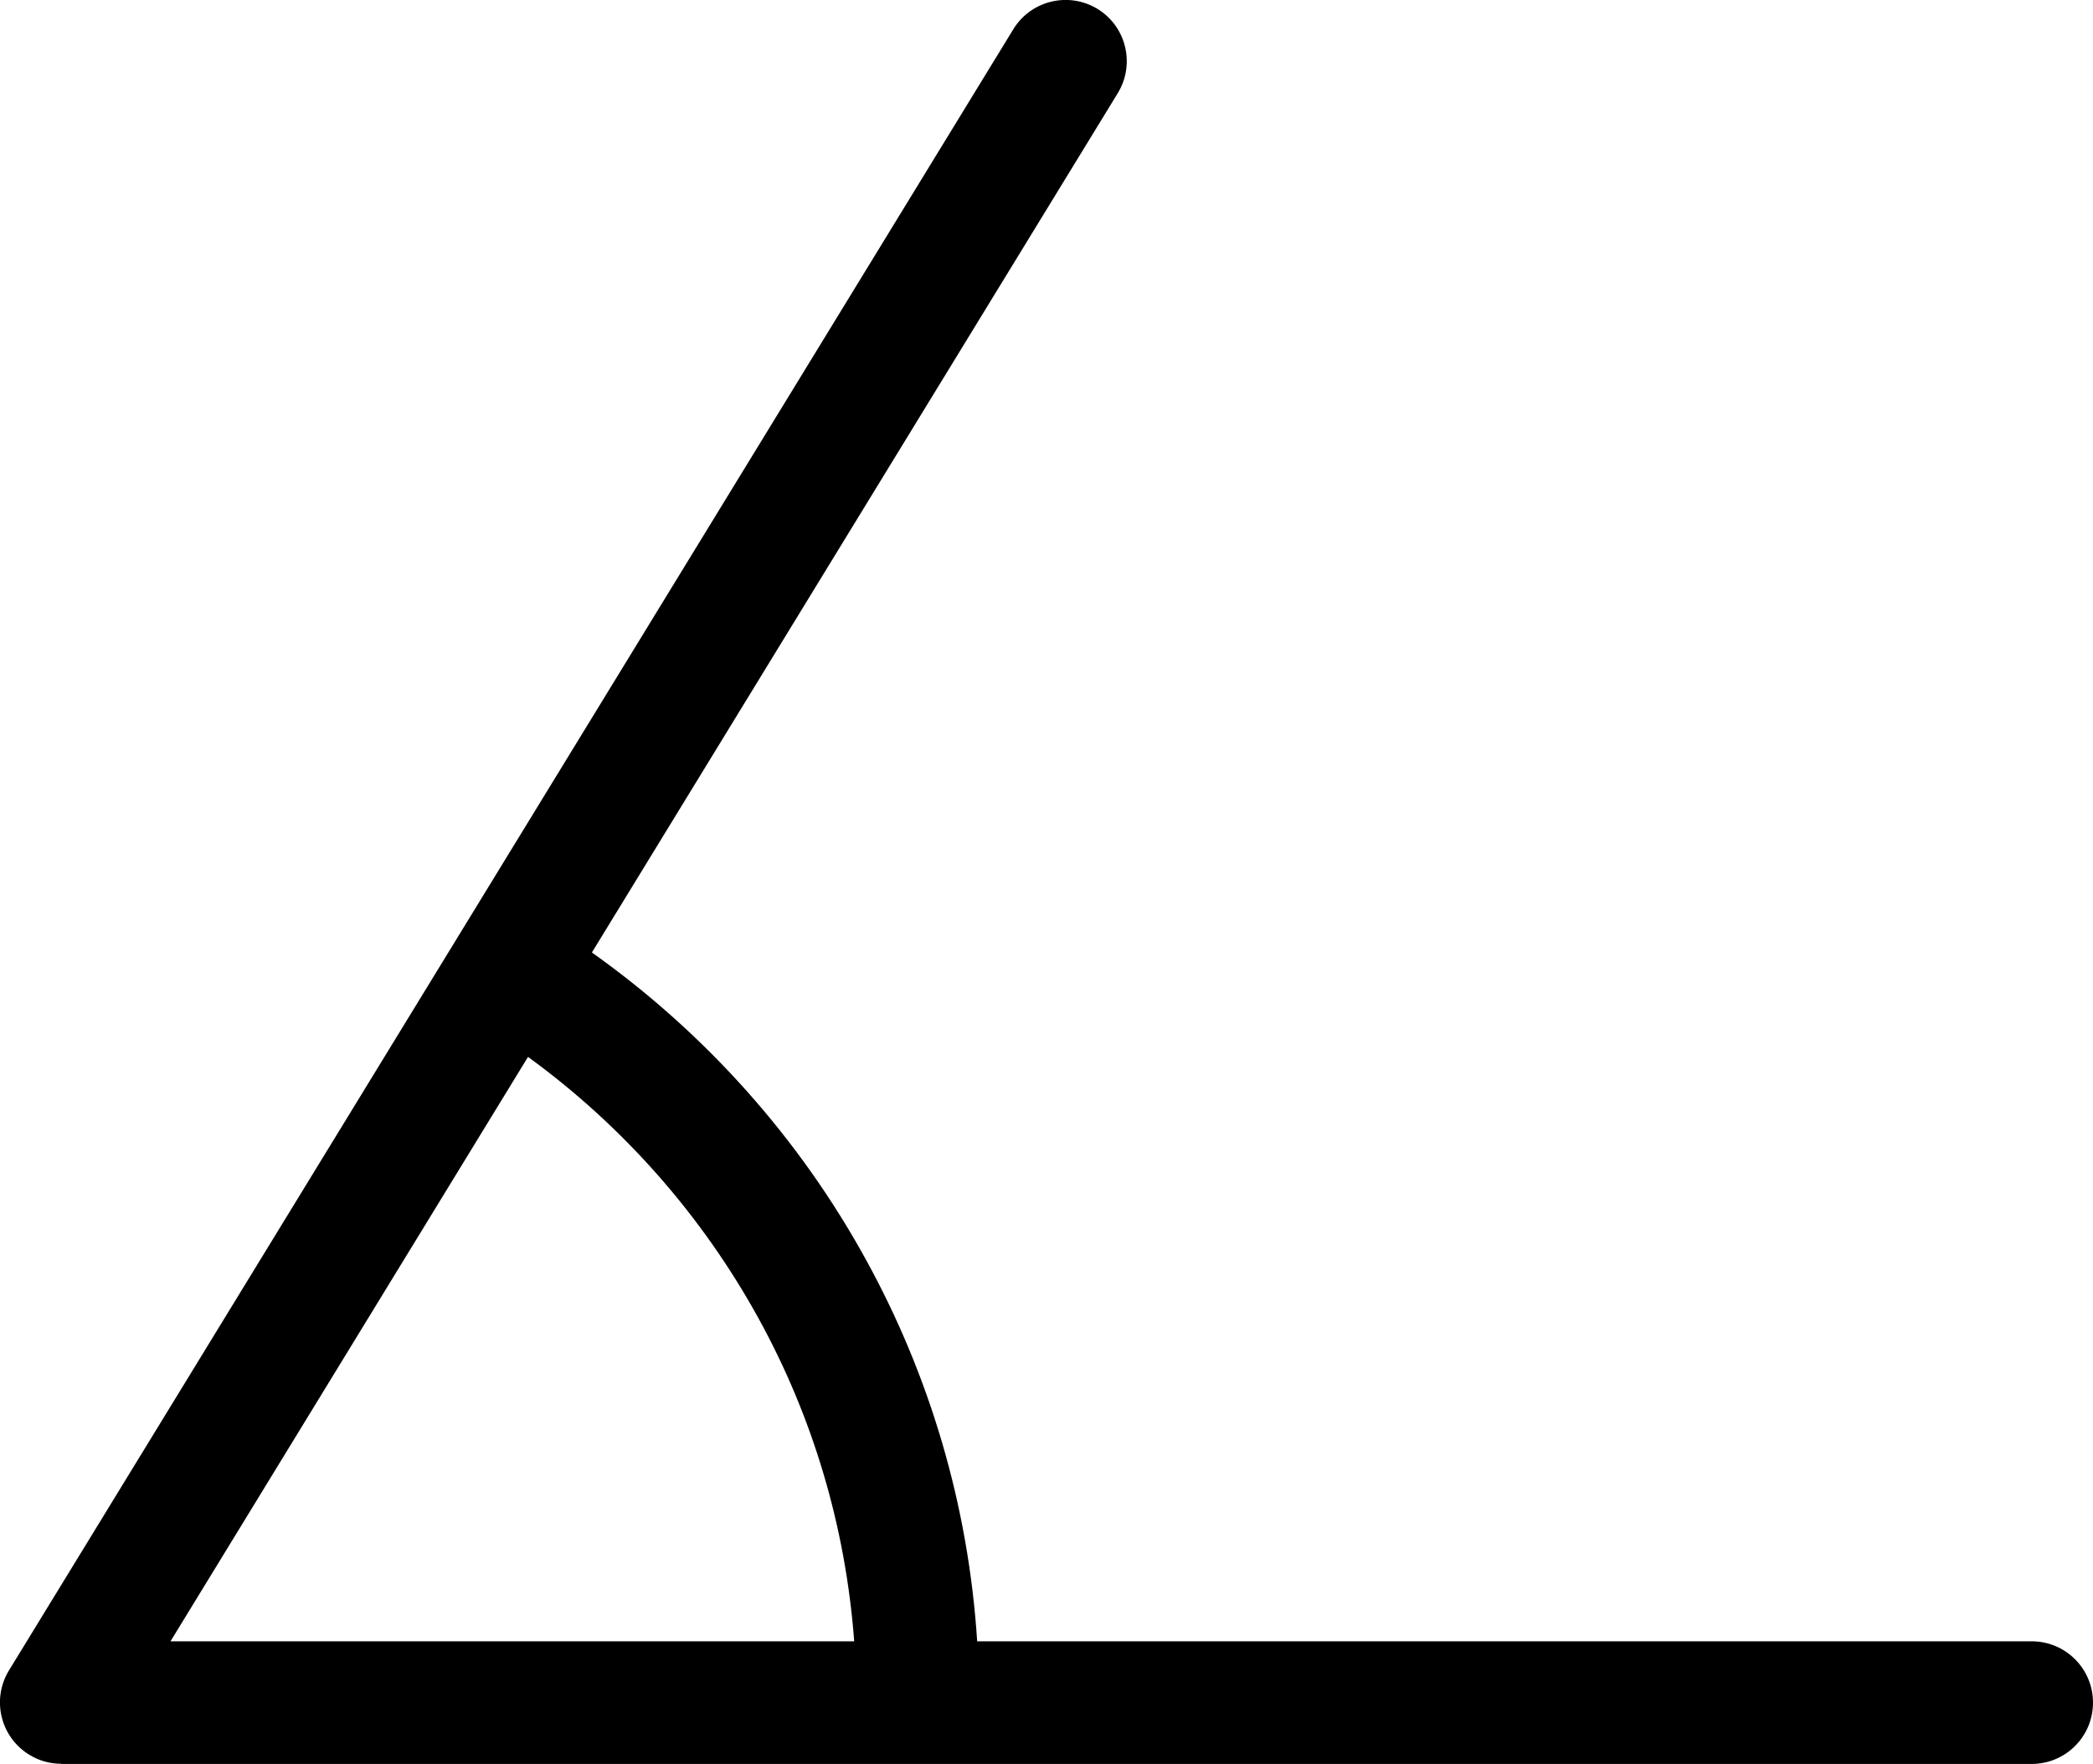
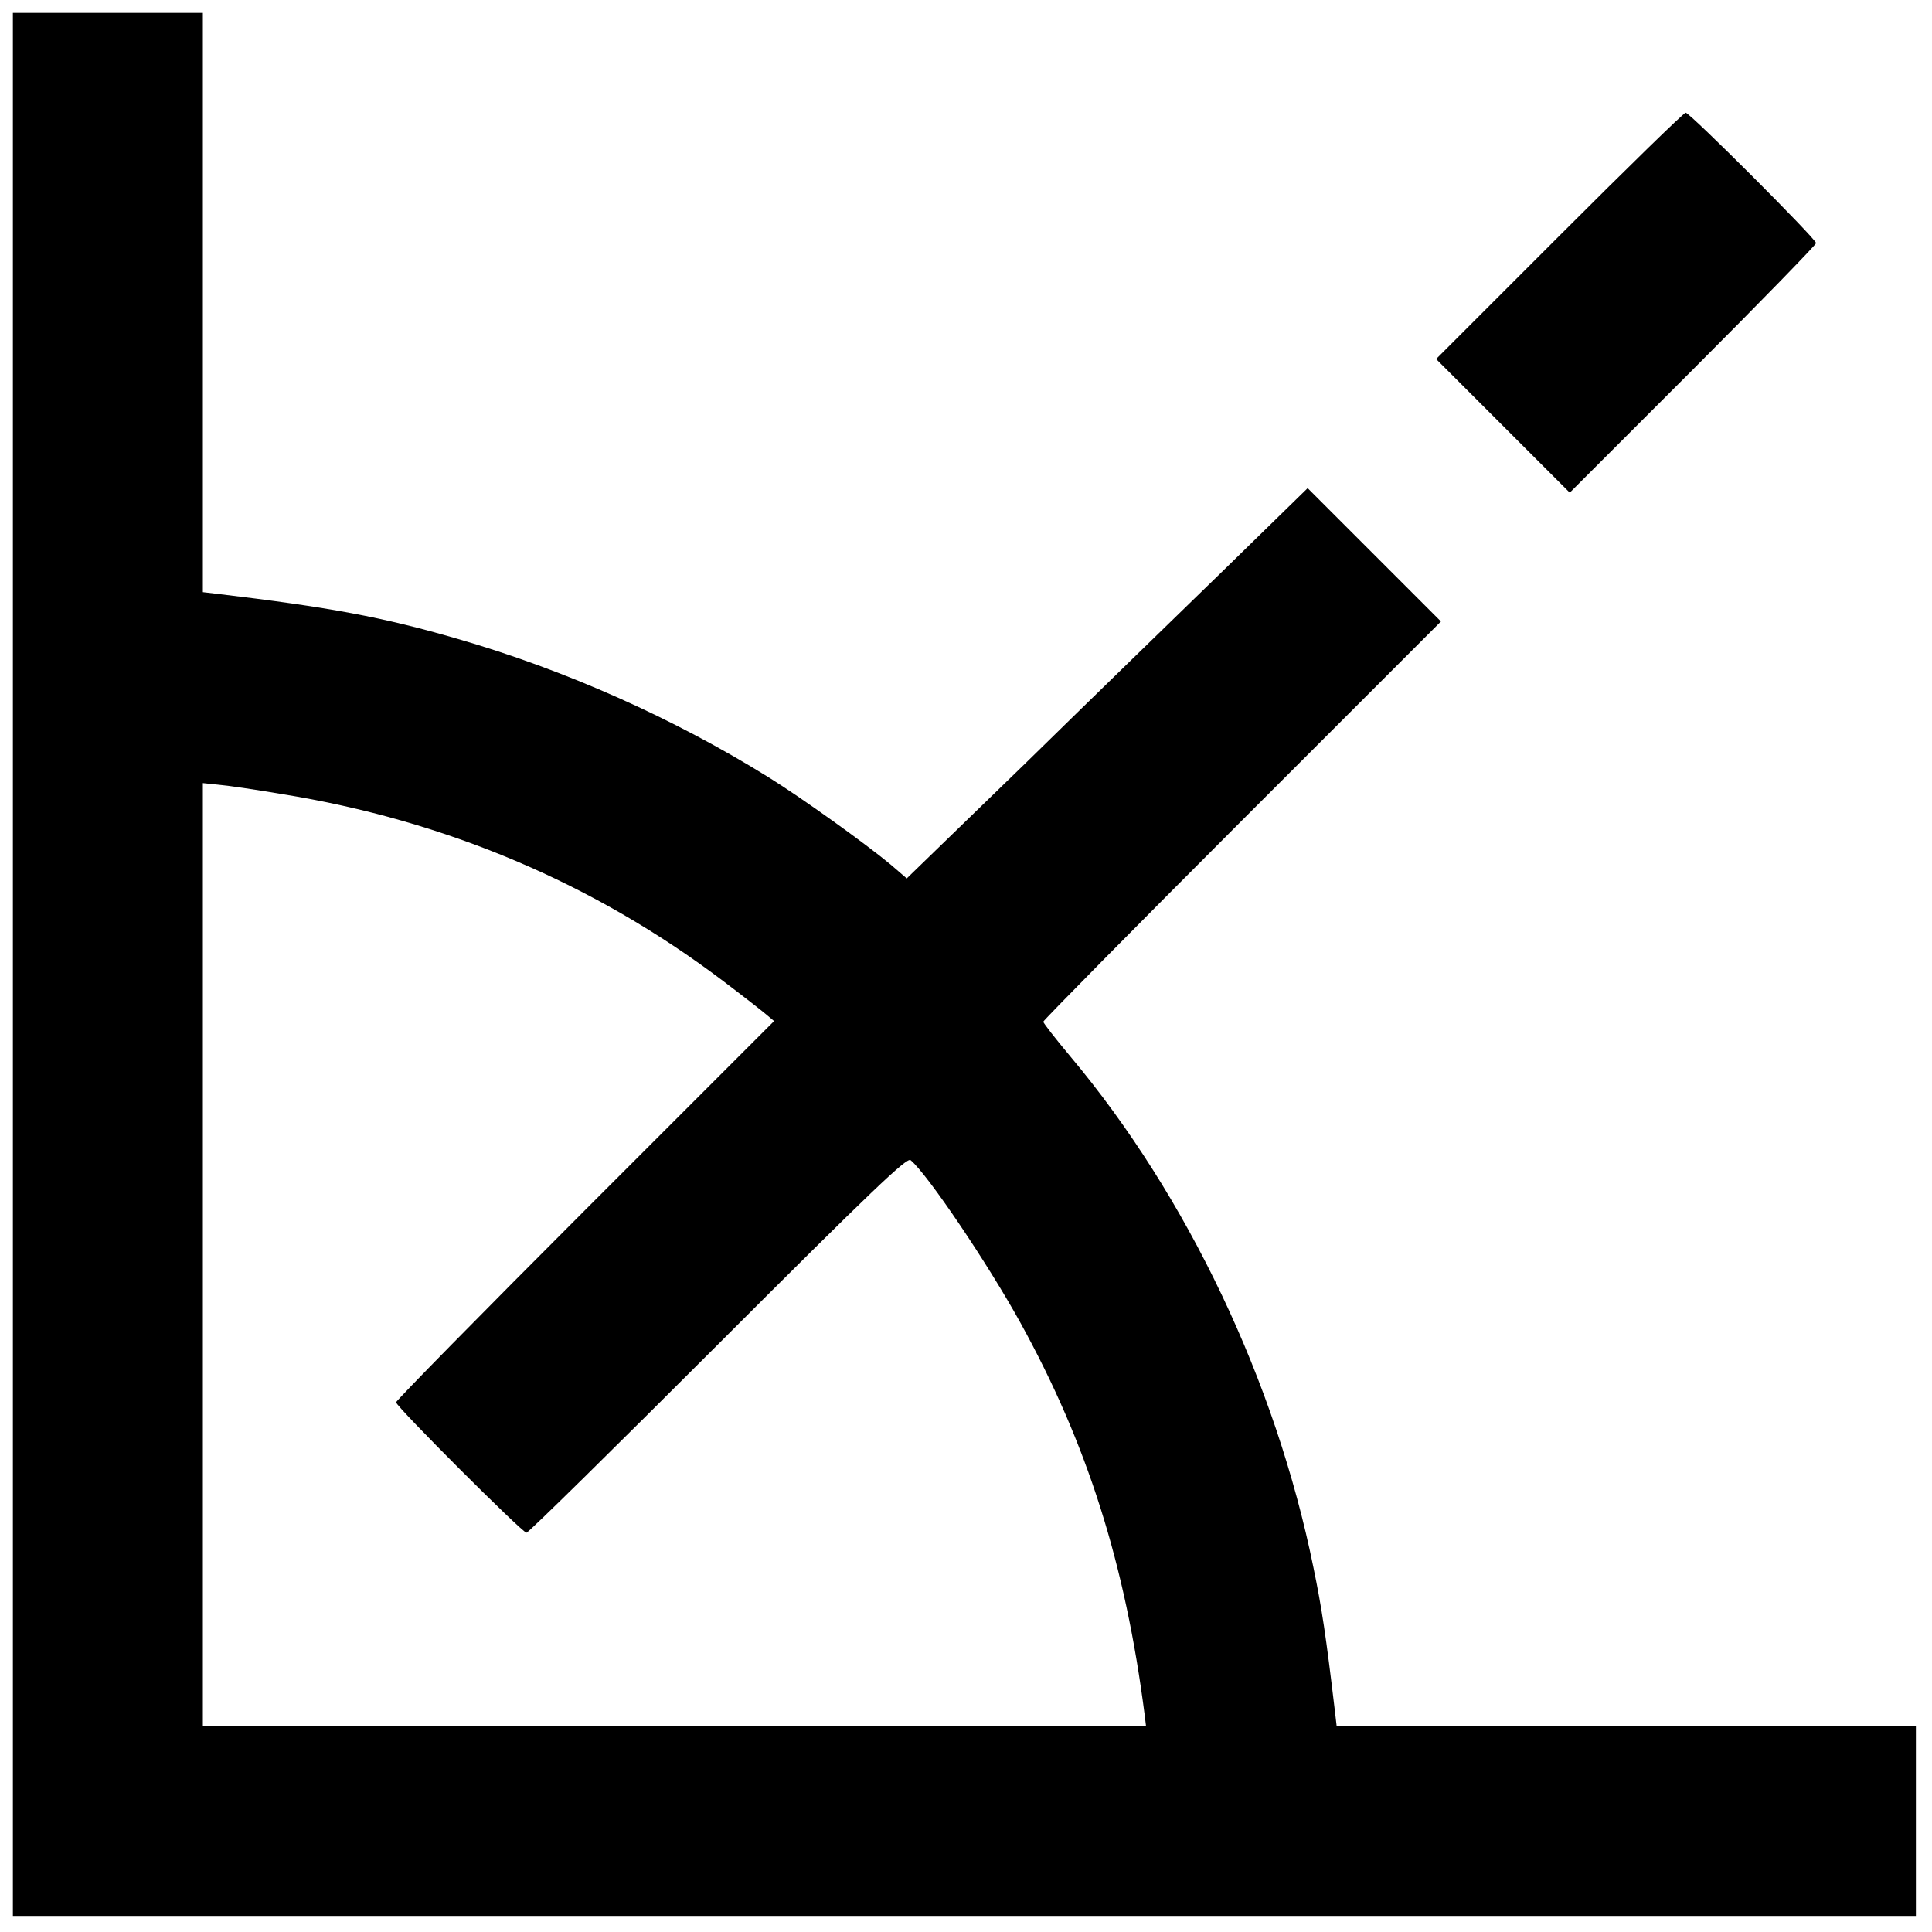
- <svg xmlns="http://www.w3.org/2000/svg" version="1.1" id="Layer_1" x="0px" y="0px" viewBox="0 0 122.88 103.56" style="enable-background:new 0 0 122.88 103.56" xml:space="preserve">
-   <g>
-     <path d="M59.49,1.72c1.03-1.69,3.24-2.23,4.94-1.2c1.69,1.03,2.23,3.24,1.2,4.94L34.75,55.92c6.65,4.72,12.18,10.9,16.11,18.07 c3.69,6.72,5.99,14.31,6.51,22.37h61.91c1.99,0,3.6,1.61,3.6,3.6c0,1.99-1.61,3.6-3.6,3.6H3.59v-0.01c-0.64,0-1.29-0.17-1.87-0.53 c-1.69-1.03-2.23-3.24-1.2-4.94L59.49,1.72L59.49,1.72z M31,62.05L10.01,96.36h40.14c-0.51-6.82-2.47-13.23-5.59-18.91 C41.22,71.36,36.57,66.1,31,62.05L31,62.05z" />
+ <svg xmlns="http://www.w3.org/2000/svg" version="1.0" width="600pt" height="600pt" viewBox="0 0 600 600" preserveAspectRatio="xMidYMid meet">
+   <g transform="translate(0,600) scale(0.1,-0.1)" fill="#000000" stroke="none">
+     <path d="M40 3005 l0 -2955 2955 0 2955 0 0 295 0 295 -899 0 -900 0 -5 43 c-28 237 -41 323 -67 449 -117 576 -391 1153 -754 1586 -47 56 -85 105 -85 109 0 4 278 286 617 625 l618 618 -207 207 -207 207 -256 -250 c-141 -137 -421 -409 -622 -606 l-367 -356 -50 43 c-78 65 -276 207 -379 271 -296 184 -631 333 -966 430 -234 68 -396 98 -748 140 l-43 5 0 900 0 899 -295 0 -295 0 0 -2955z m835 529 c509 -82 969 -277 1370 -580 61 -46 121 -93 134 -104 l25 -21 -587 -587 c-323 -323 -587 -592 -587 -597 0 -13 392 -405 405 -405 6 0 273 263 595 585 480 480 587 582 598 572 52 -43 239 -320 341 -505 208 -377 326 -750 386 -1219 l4 -33 -1465 0 -1464 0 0 1464 0 1464 48 -5 c26 -2 115 -15 197 -29z" />
+     <path d="M4842 5267 l-382 -382 208 -208 207 -207 383 383 c210 210 382 387 382 392 0 13 -392 405 -405 405 -6 0 -182 -172 -393 -383z" />
  </g>
</svg>
